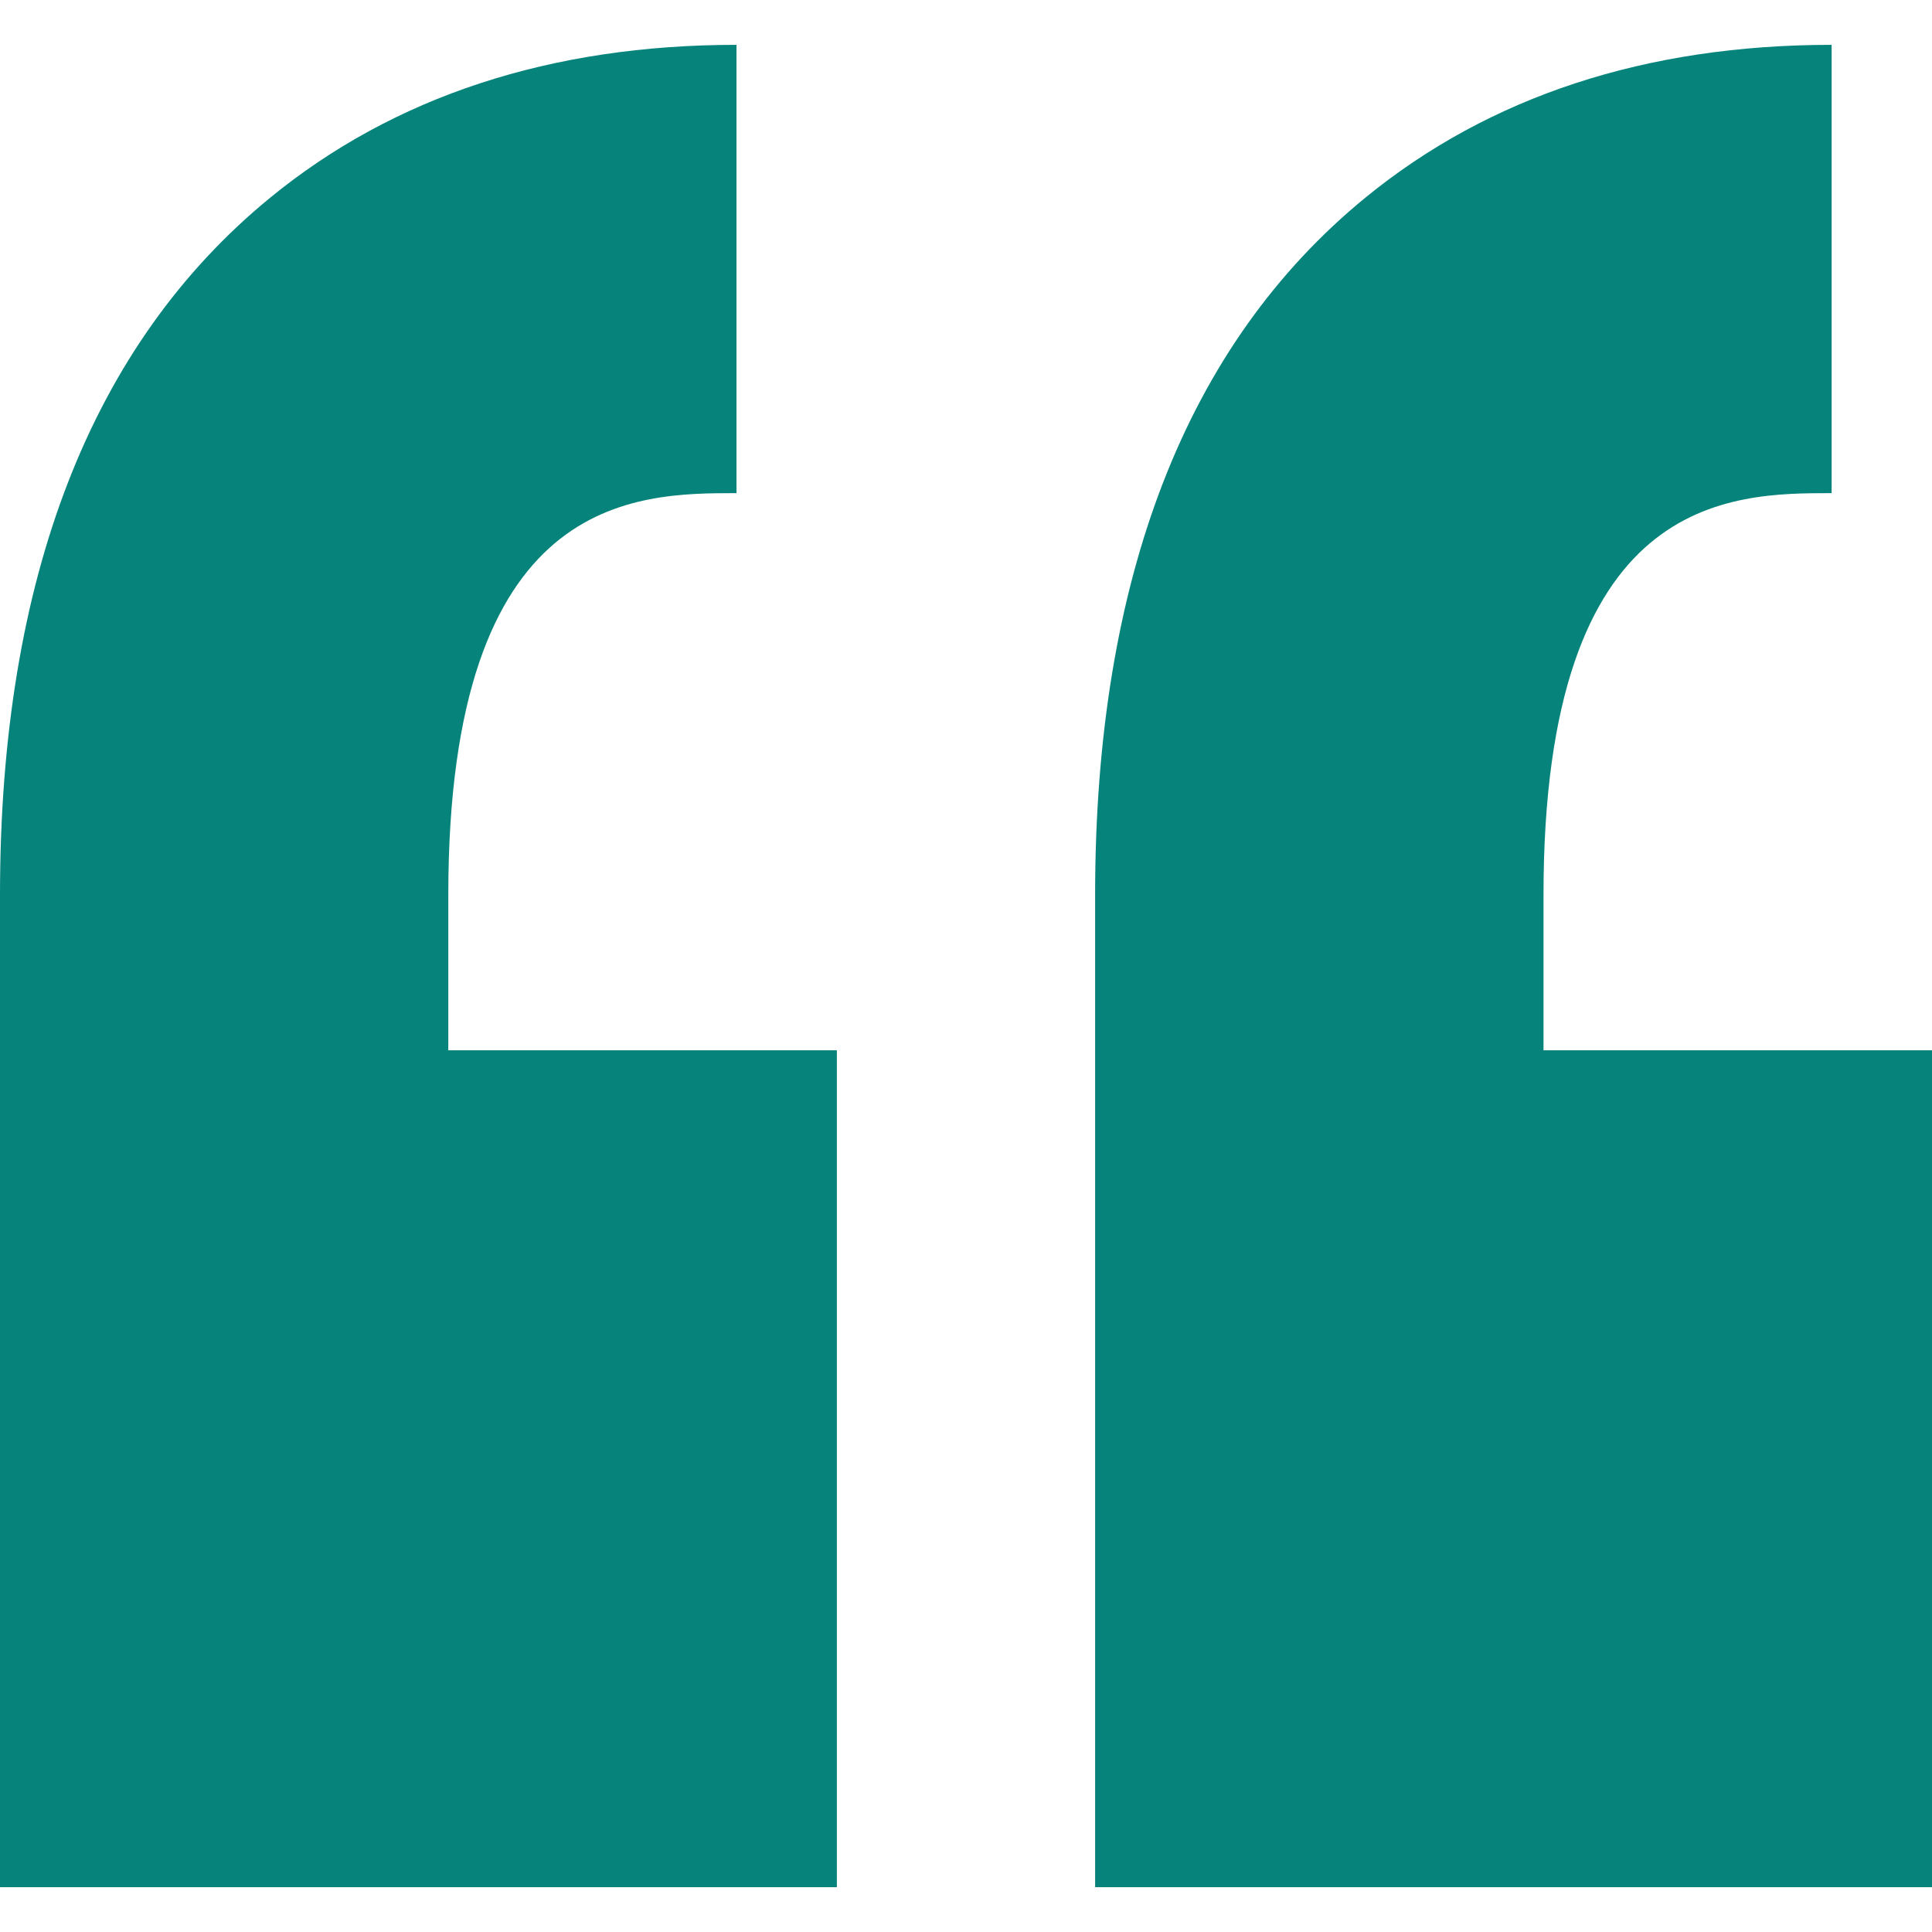
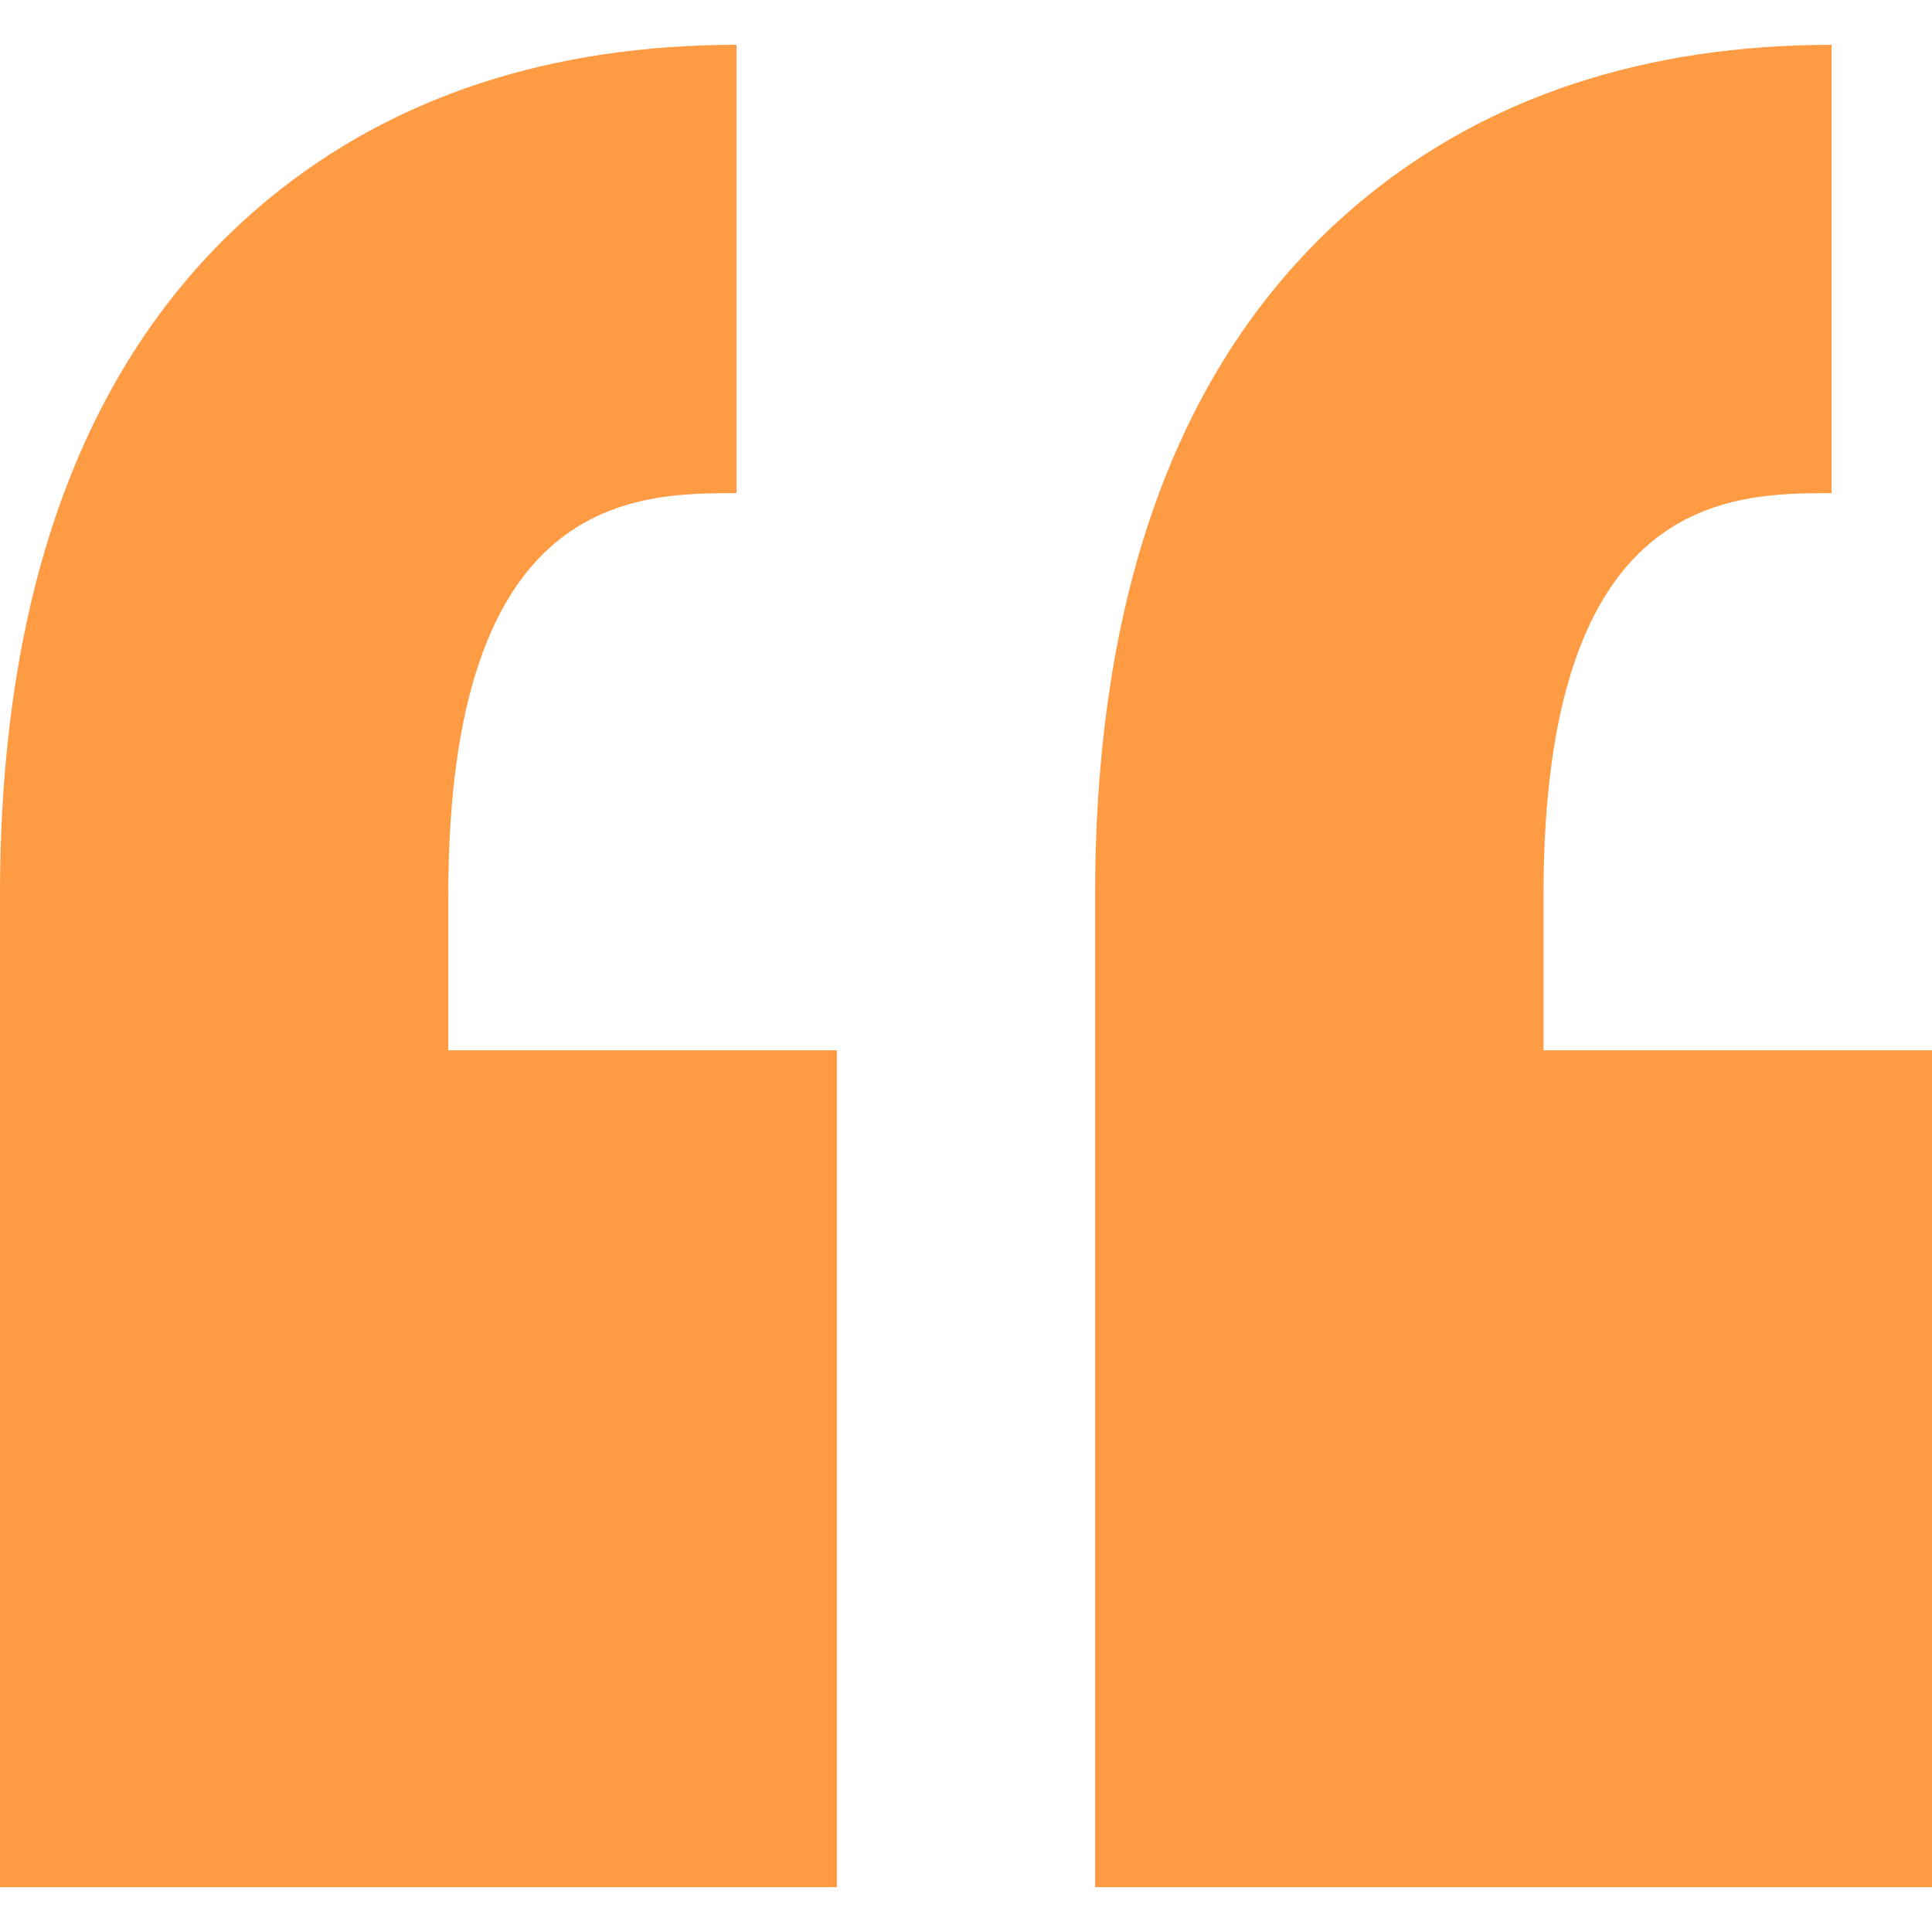
<svg xmlns="http://www.w3.org/2000/svg" width="24" height="24" viewBox="0 0 24 24" fill="none">
-   <path d="M5.569 11.115V13.047H10.396V23.443H0V13.047H0V11.115C0 7.192 1.129 4.279 3.355 2.457C4.895 1.196 6.845 0.557 9.149 0.557V6.126C7.898 6.126 5.569 6.126 5.569 11.115ZM22.753 6.126V0.557C20.449 0.557 18.5 1.196 16.959 2.457C14.733 4.279 13.604 7.193 13.604 11.115V13.047V23.443H24V13.047H19.174V11.115C19.174 6.126 21.502 6.126 22.753 6.126Z" fill="#06847B" />
+   <path d="M5.569 11.115V13.047H10.396V23.443H0V13.047H0V11.115C0 7.192 1.129 4.279 3.355 2.457C4.895 1.196 6.845 0.557 9.149 0.557V6.126C7.898 6.126 5.569 6.126 5.569 11.115ZM22.753 6.126V0.557C20.449 0.557 18.5 1.196 16.959 2.457C14.733 4.279 13.604 7.193 13.604 11.115V13.047V23.443H24V13.047H19.174V11.115C19.174 6.126 21.502 6.126 22.753 6.126Z" fill="#ff9b42ff" />
</svg>
